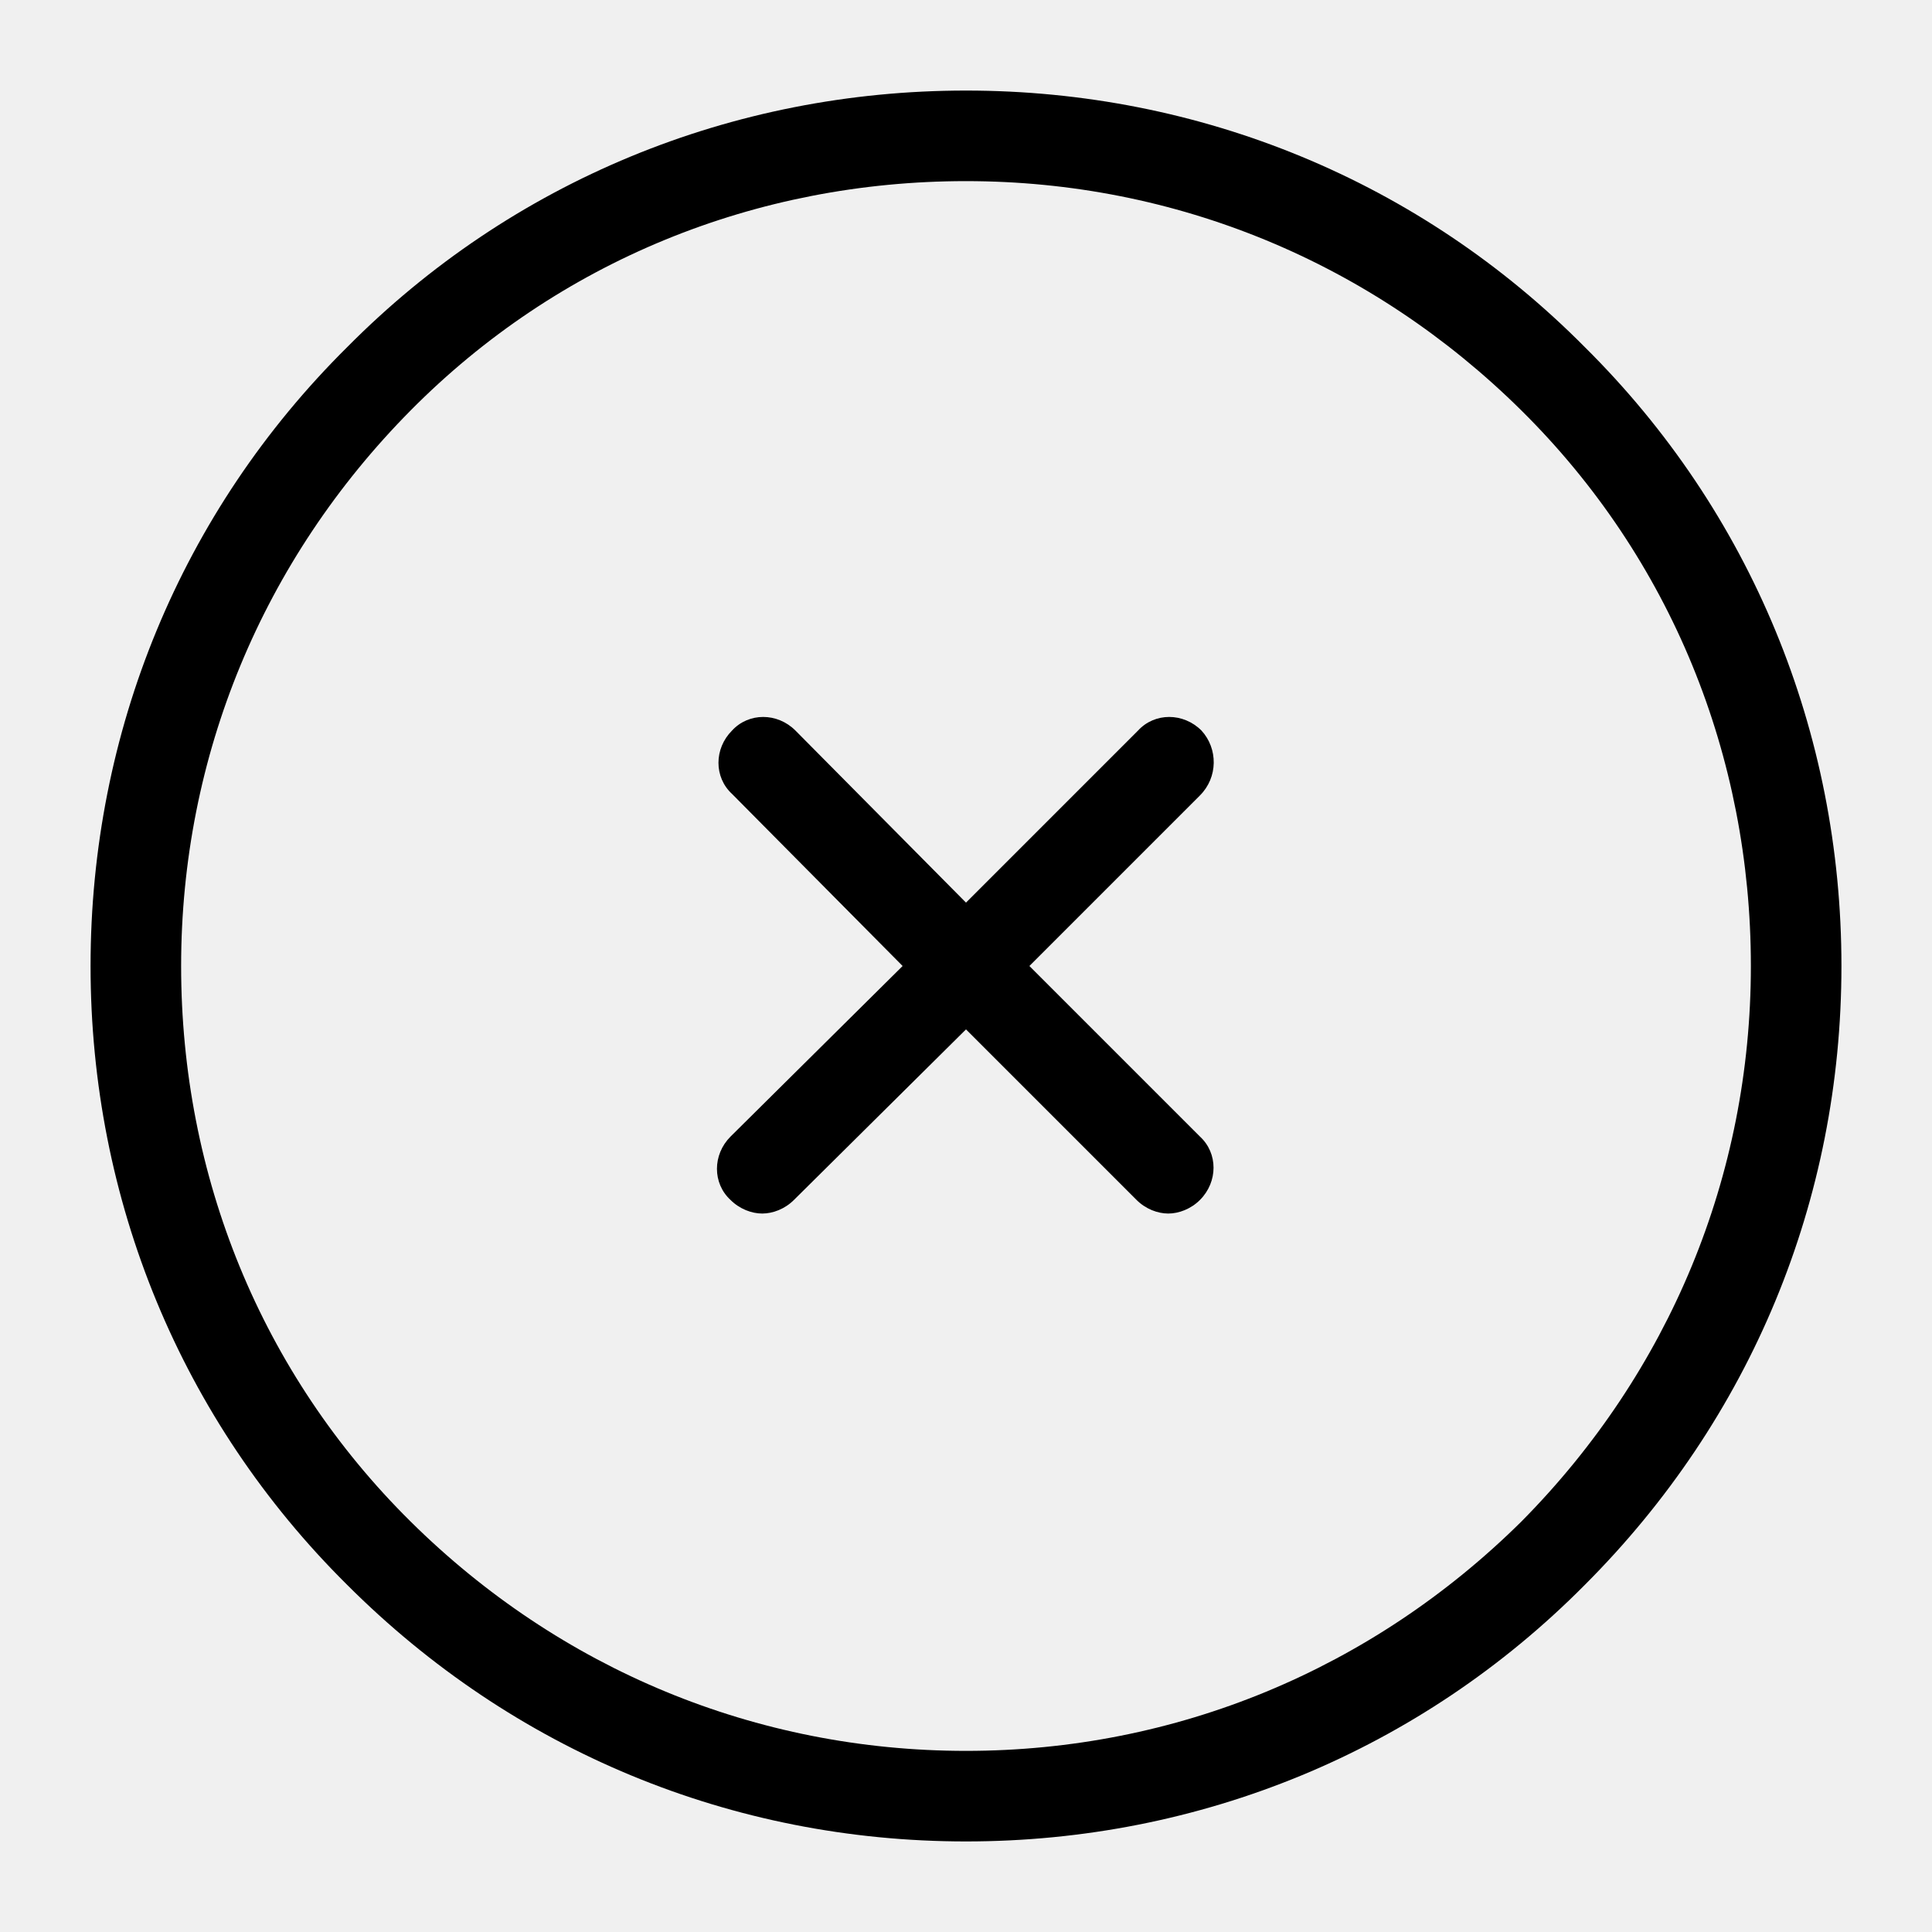
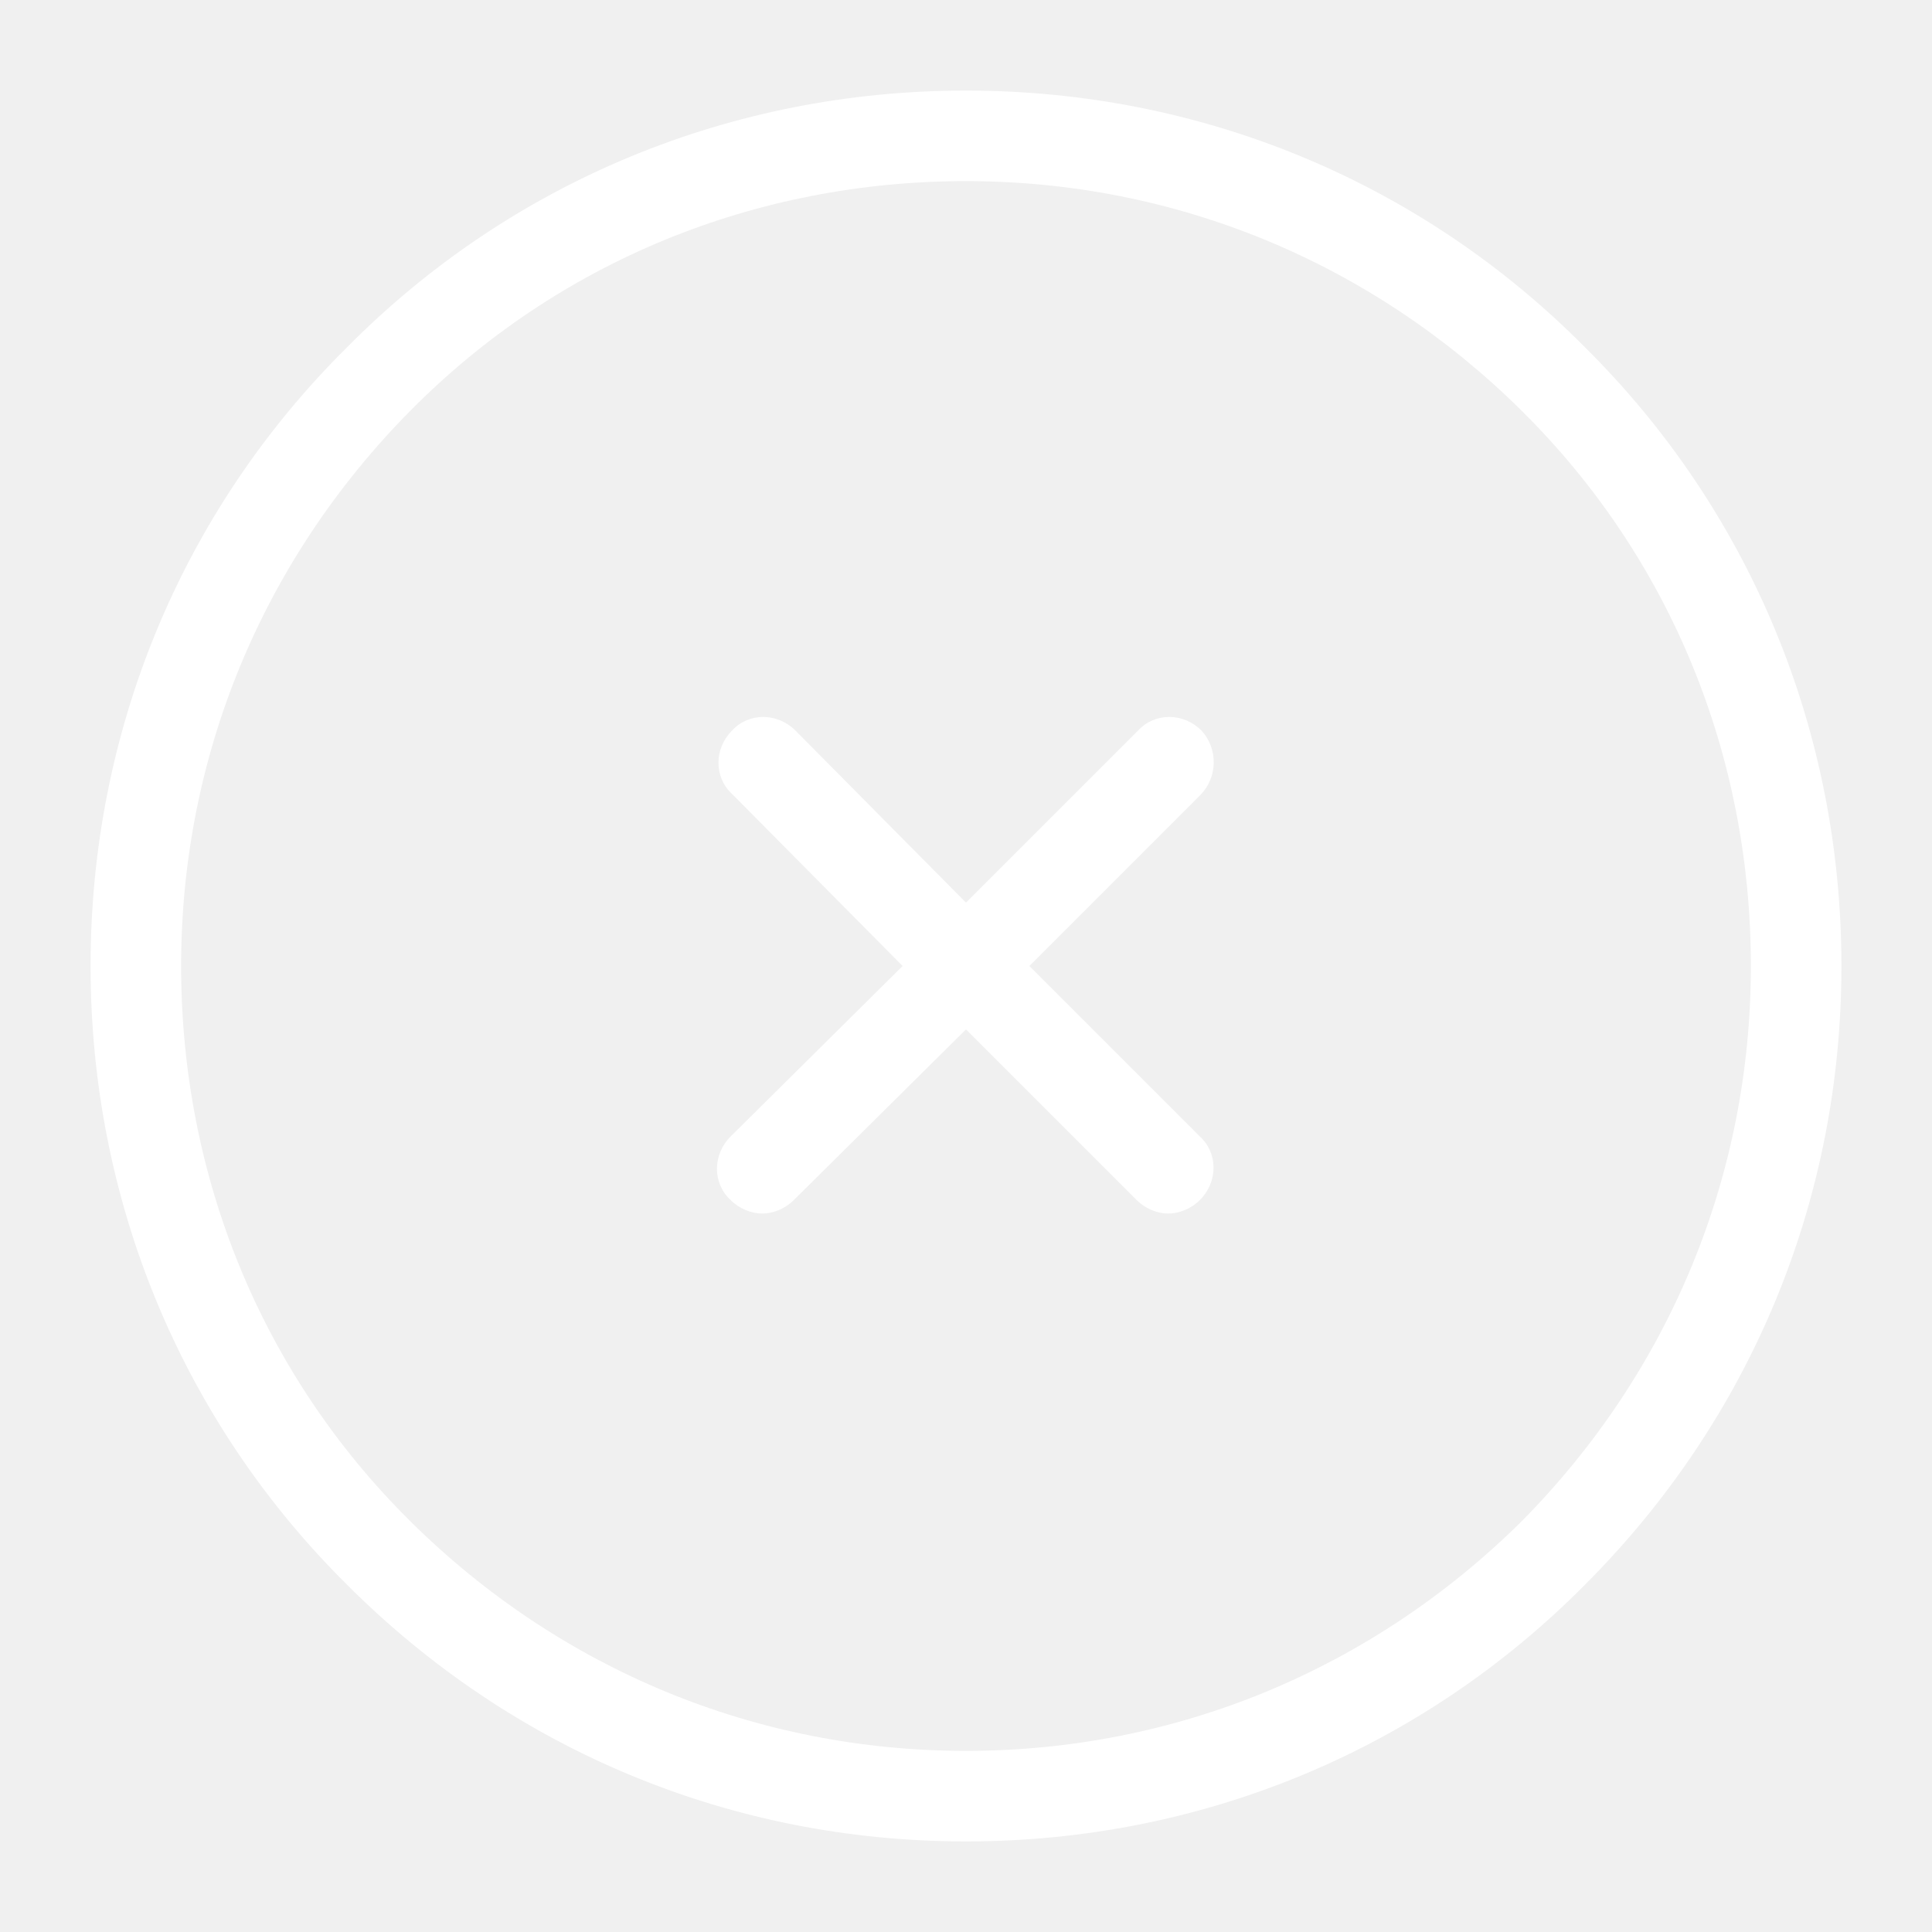
- <svg xmlns="http://www.w3.org/2000/svg" x="0px" y="0px" width="64" height="64" viewBox="0 0 128 128" style=" fill:#000000;">
+ <svg xmlns="http://www.w3.org/2000/svg" x="0px" y="0px" width="64" height="64" viewBox="0 0 128 128" style=" fill:white">
  <path d="M 64 6 C 48.5 6 33.9 12 23 23 C 12 33.9 6 48.5 6 64 C 6 79.5 12 94.1 23 105 C 34 116 48.5 122 64 122 C 79.5 122 94.1 116 105 105 C 116 94 122 79.5 122 64 C 122 48.5 116 33.9 105 23 C 94.1 12 79.5 6 64 6 z M 64 12 C 77.9 12 90.901 17.399 100.801 27.199 C 110.701 36.999 116 50.1 116 64 C 116 77.9 110.601 90.901 100.801 100.801 C 90.901 110.601 77.9 116 64 116 C 50.1 116 37.099 110.601 27.199 100.801 C 17.299 91.001 12 77.9 12 64 C 12 50.1 17.399 37.099 27.199 27.199 C 36.999 17.299 50.1 12 64 12 z M 50.562 47.5 C 49.8 47.5 49.05 47.8 48.5 48.4 C 47.3 49.6 47.3 51.5 48.5 52.6 L 59.801 64 L 48.4 75.301 C 47.2 76.501 47.2 78.4 48.4 79.5 C 49 80.1 49.8 80.4 50.5 80.4 C 51.2 80.4 52 80.1 52.6 79.5 L 64 68.199 L 75.301 79.5 C 75.901 80.1 76.7 80.4 77.4 80.4 C 78.1 80.4 78.9 80.1 79.5 79.5 C 80.7 78.3 80.7 76.401 79.5 75.301 L 68.199 64 L 79.5 52.699 C 80.7 51.499 80.7 49.6 79.6 48.4 C 78.4 47.2 76.5 47.2 75.4 48.4 L 64 59.801 L 52.699 48.4 C 52.099 47.8 51.325 47.5 50.562 47.5 z" />
</svg>
